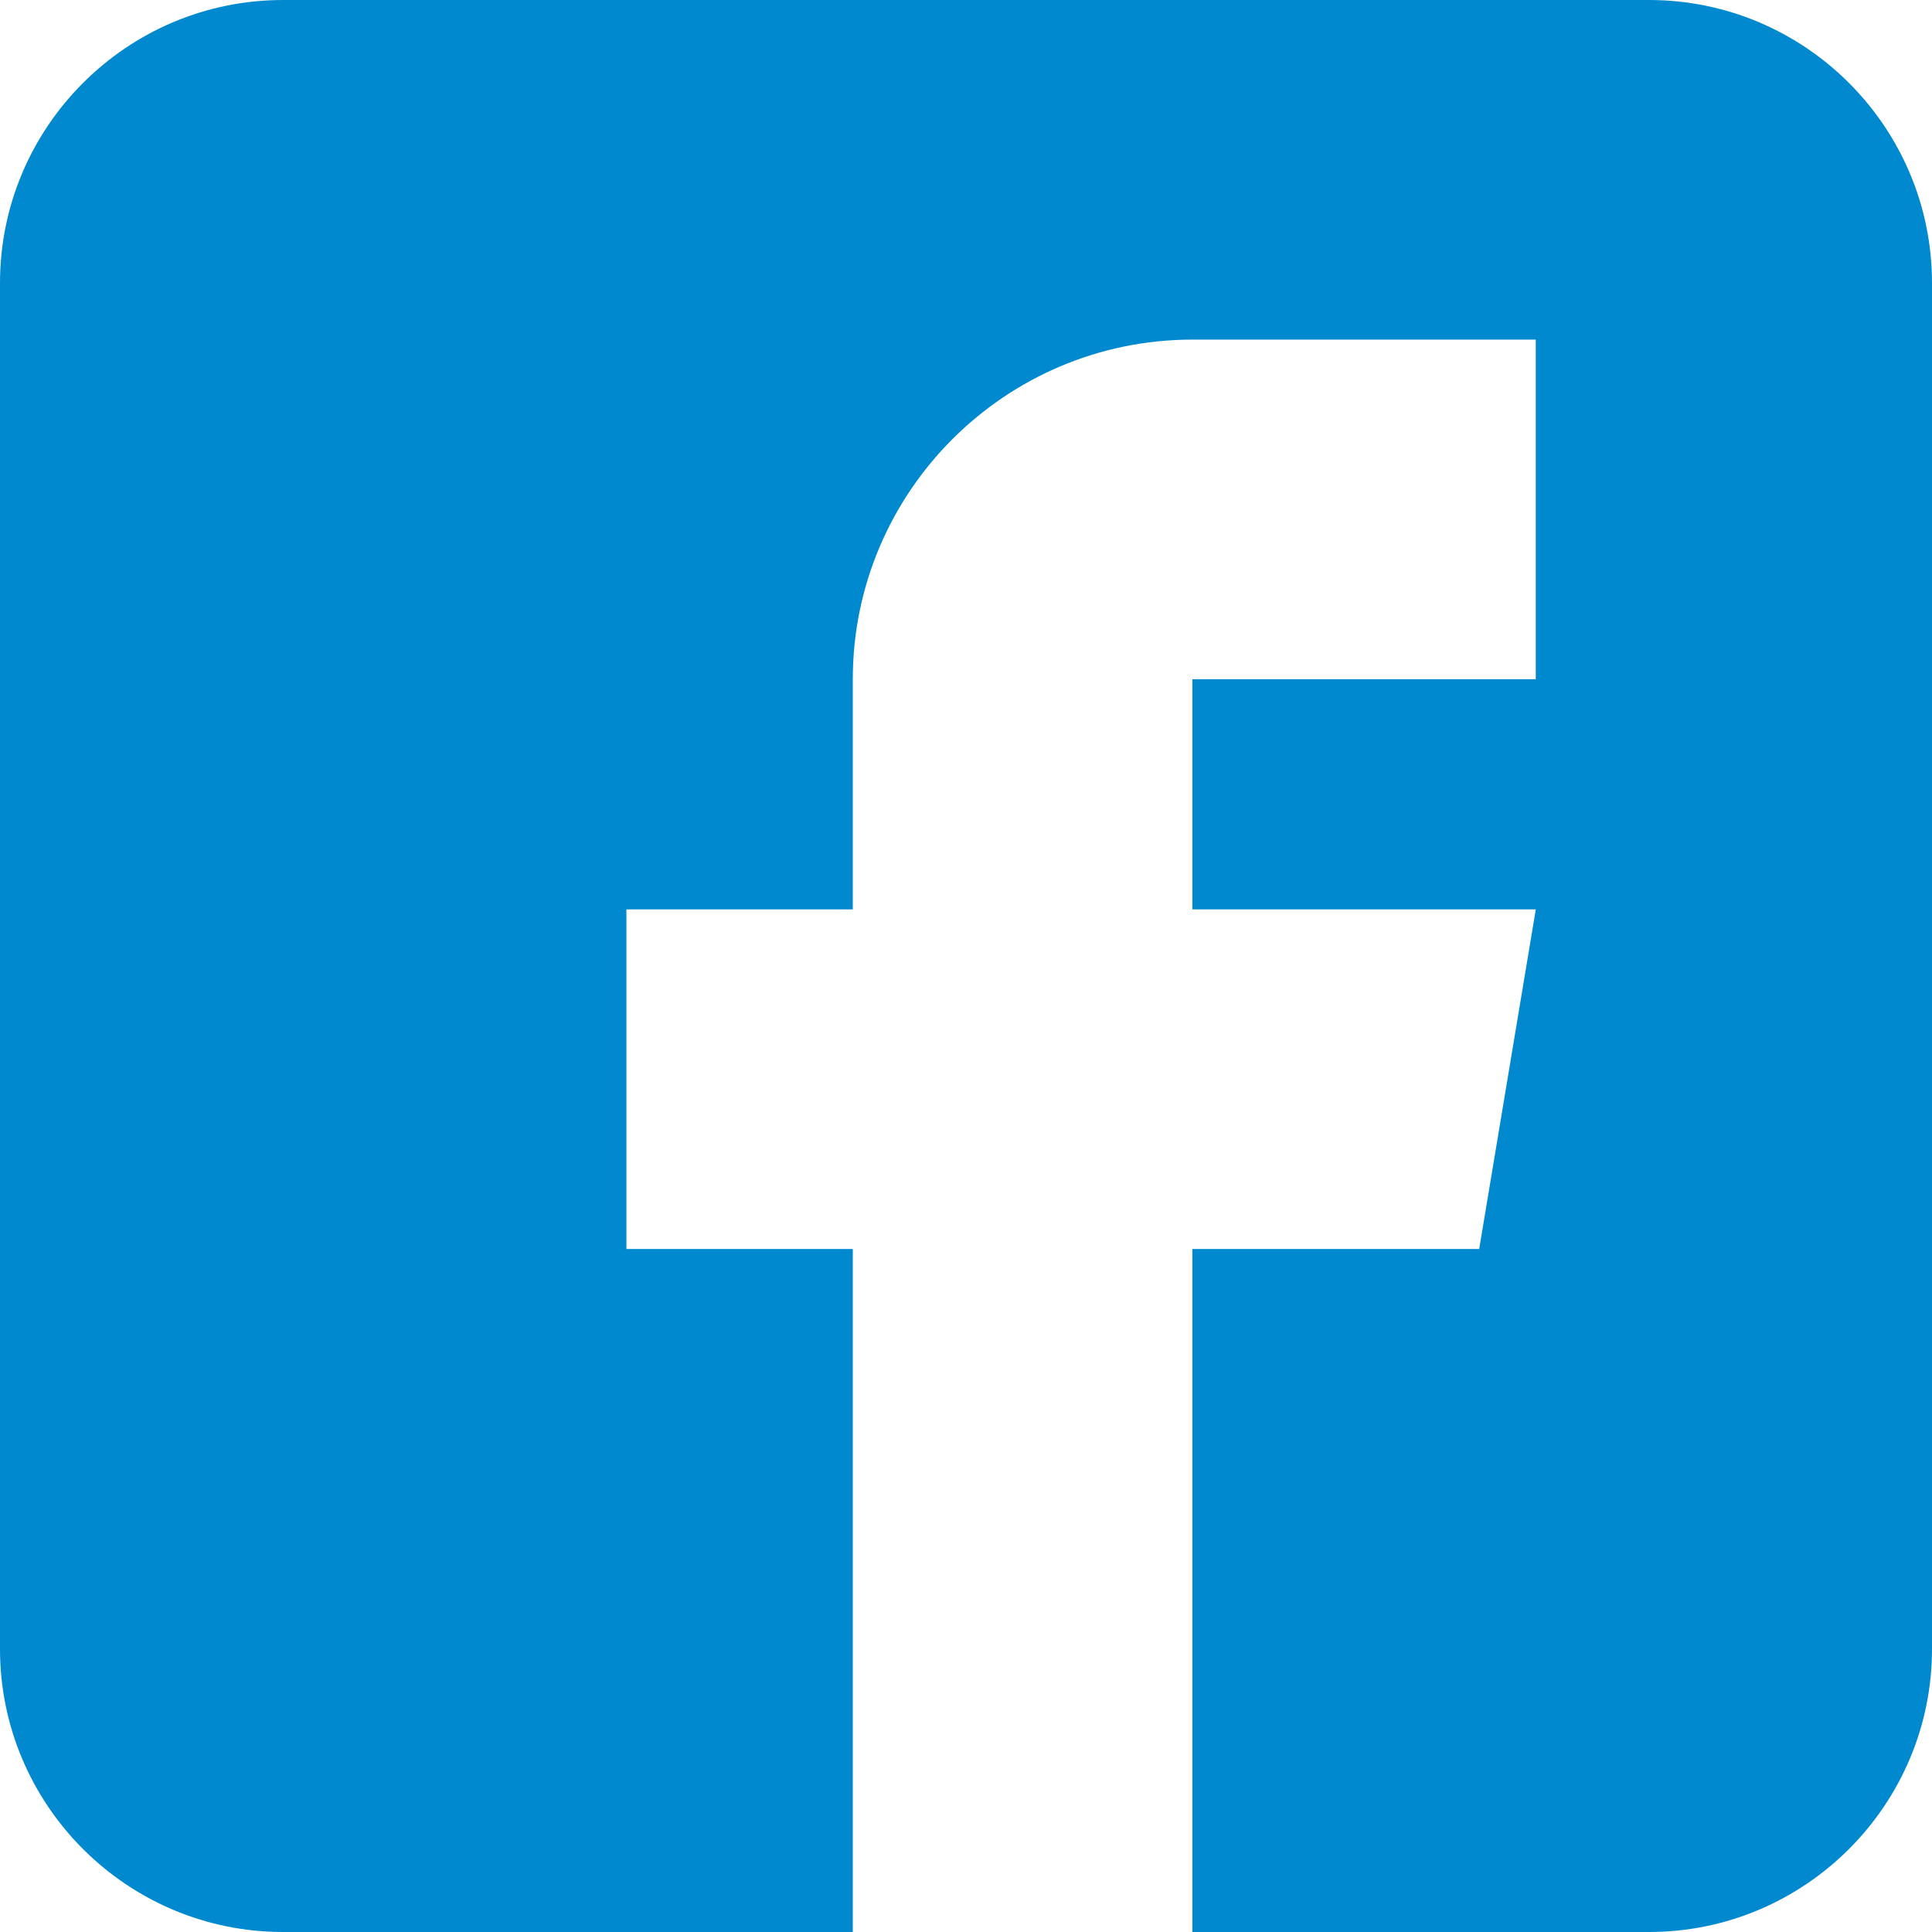
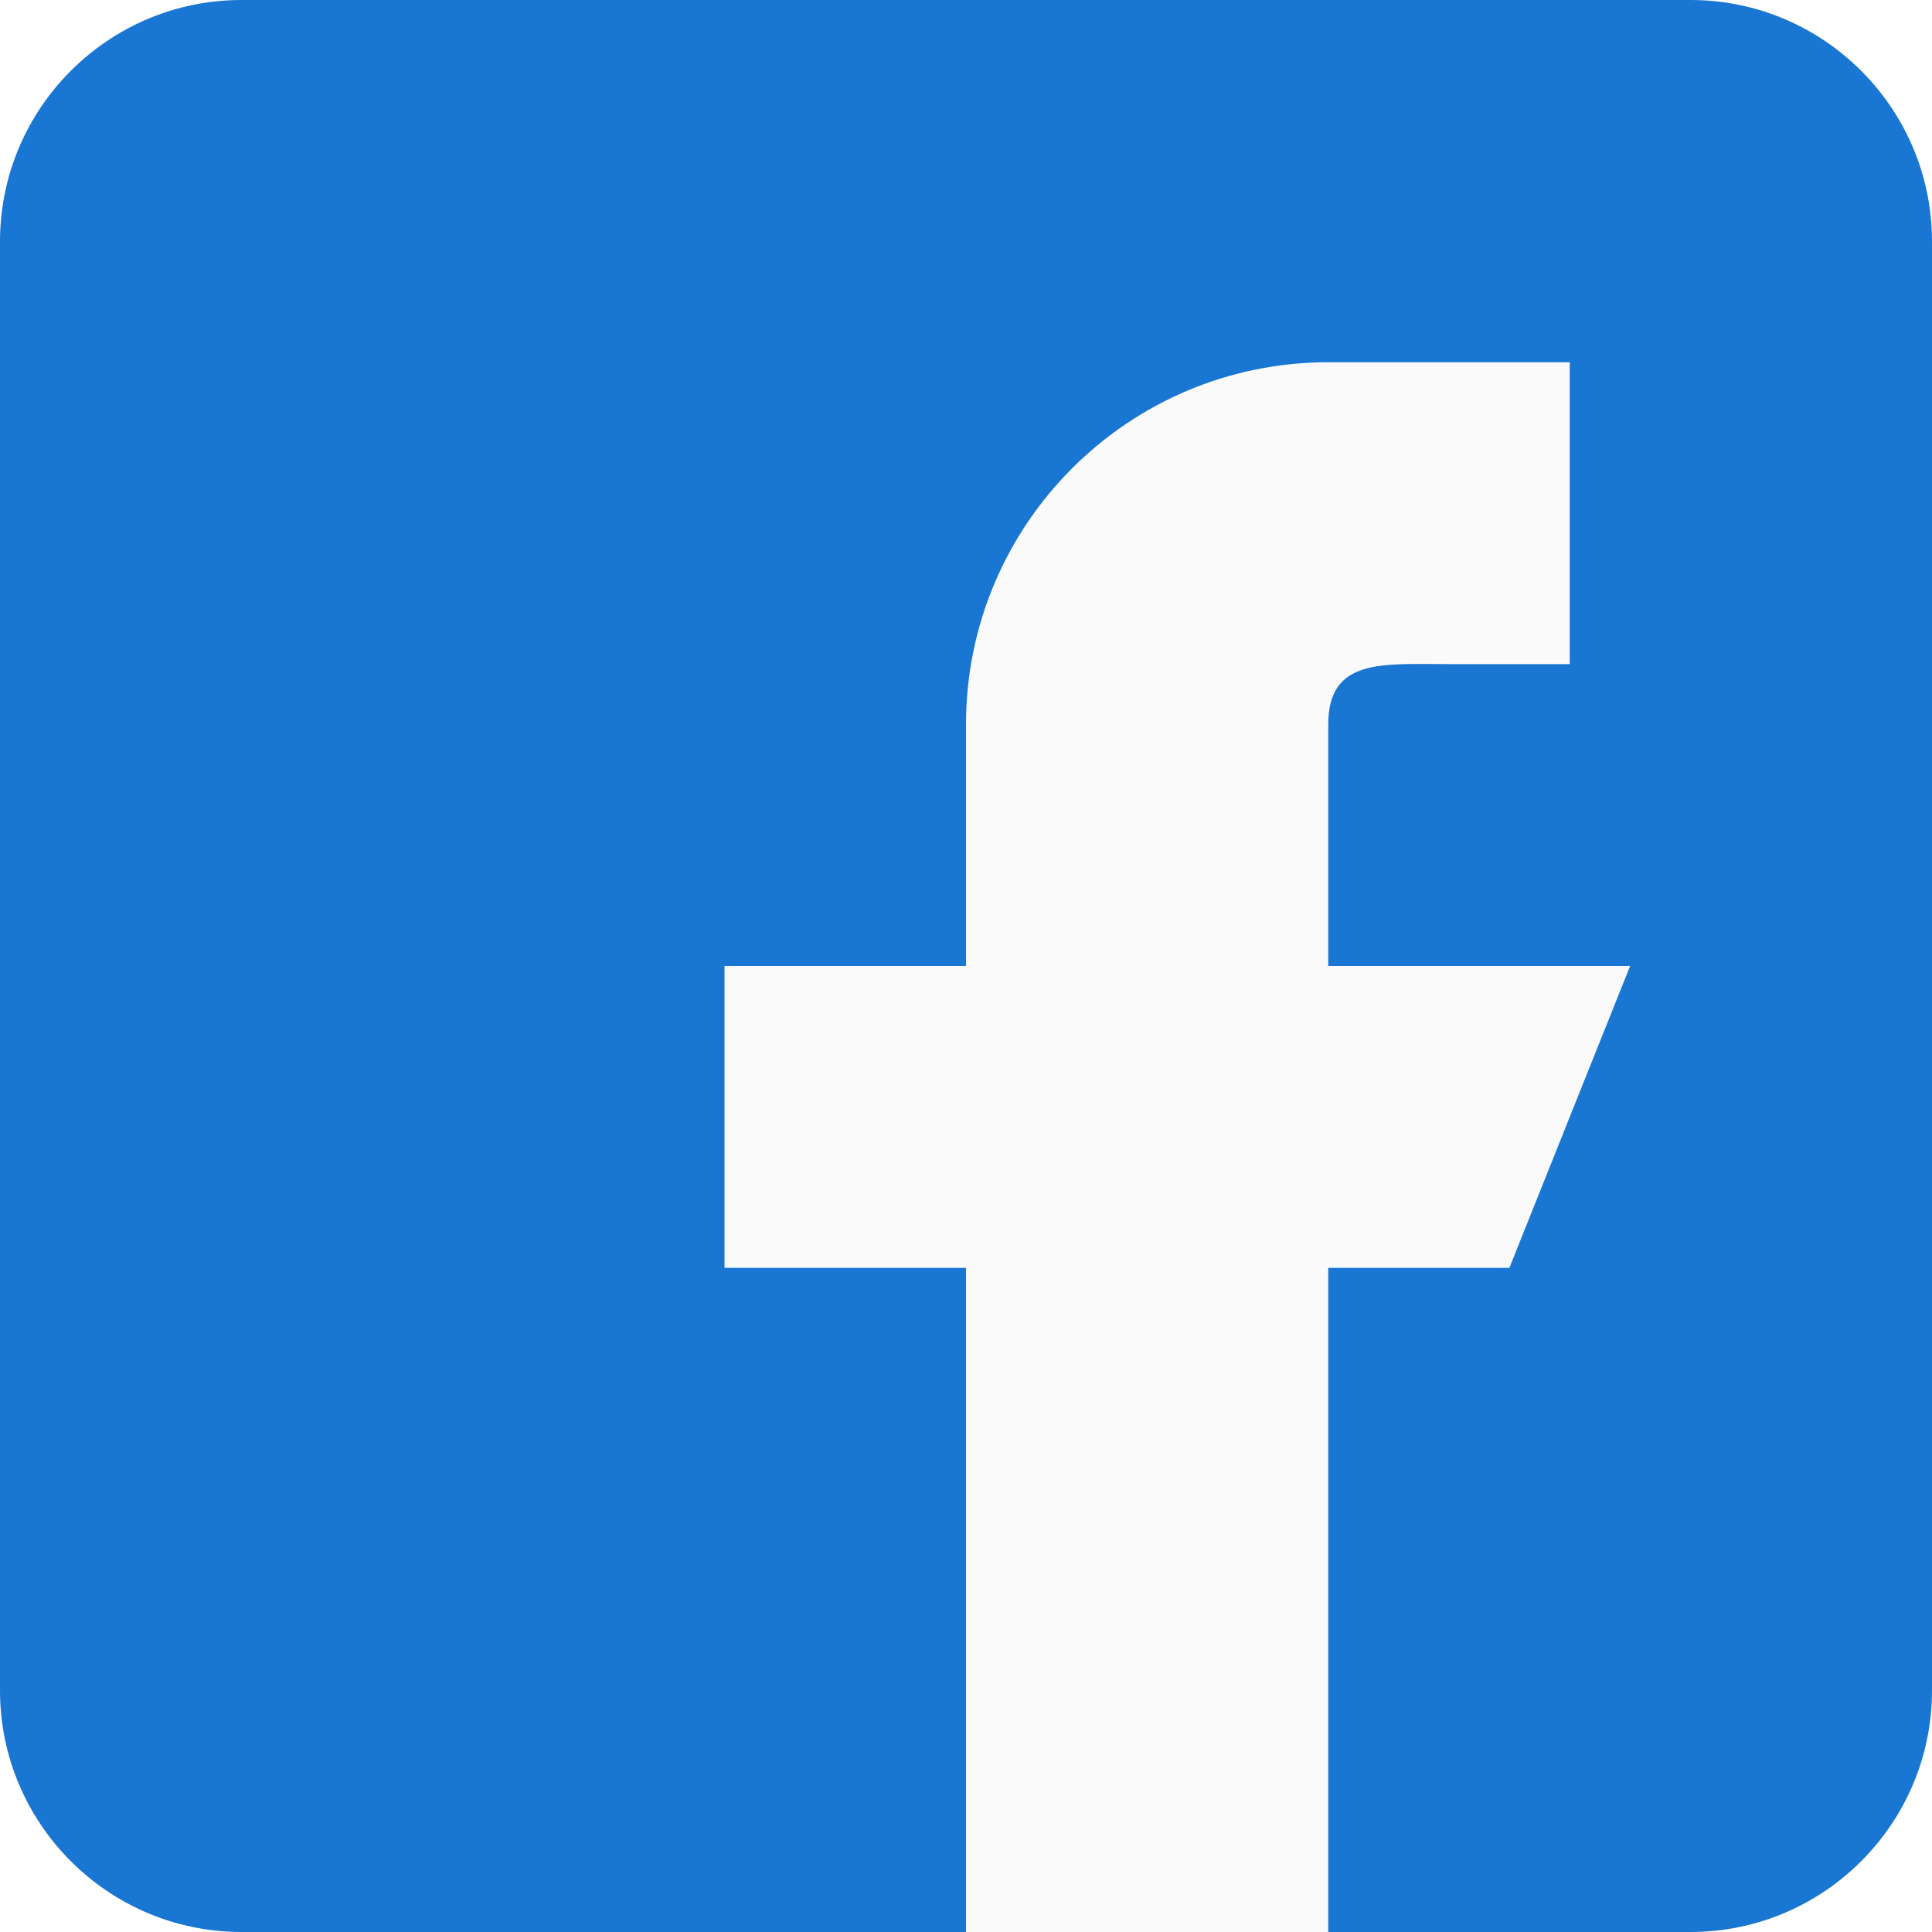
- <svg xmlns="http://www.w3.org/2000/svg" width="512" height="512" viewBox="0 0 512 512">
-   <g>
-     <path fill="#0089CF" d="m437 0h-362c-41.352 0-75 33.648-75 75v362c0 41.352 33.648 75 75 75h151v-181h-60v-90h60v-61c0-49.629 40.371-90 90-90h91v90h-91v61h91l-15 90h-76v181h121c41.352 0 75-33.648 75-75v-362c0-41.352-33.648-75-75-75zm0 0" class="active-path" data-old_color="#000000" data-original="#000000" />
-   </g>
+ <svg xmlns="http://www.w3.org/2000/svg" id="Capa_1" x="0" y="0" enable-background="new 0 0 512 512" version="1.1" viewBox="0 0 512 512" xml:space="preserve">
+   <path fill="#1976D2" d="M448,0H64C28.704,0,0,28.704,0,64v384c0,35.296,28.704,64,64,64h384c35.296,0,64-28.704,64-64V64 C512,28.704,483.296,0,448,0z" />
+   <path fill="#FAFAFA" d="M432,256h-80v-64c0-17.664,14.336-16,32-16h32V96h-64l0,0c-53.024,0-96,42.976-96,96v64h-64v80h64 v176h96V336h48L432,256z" />
</svg>
